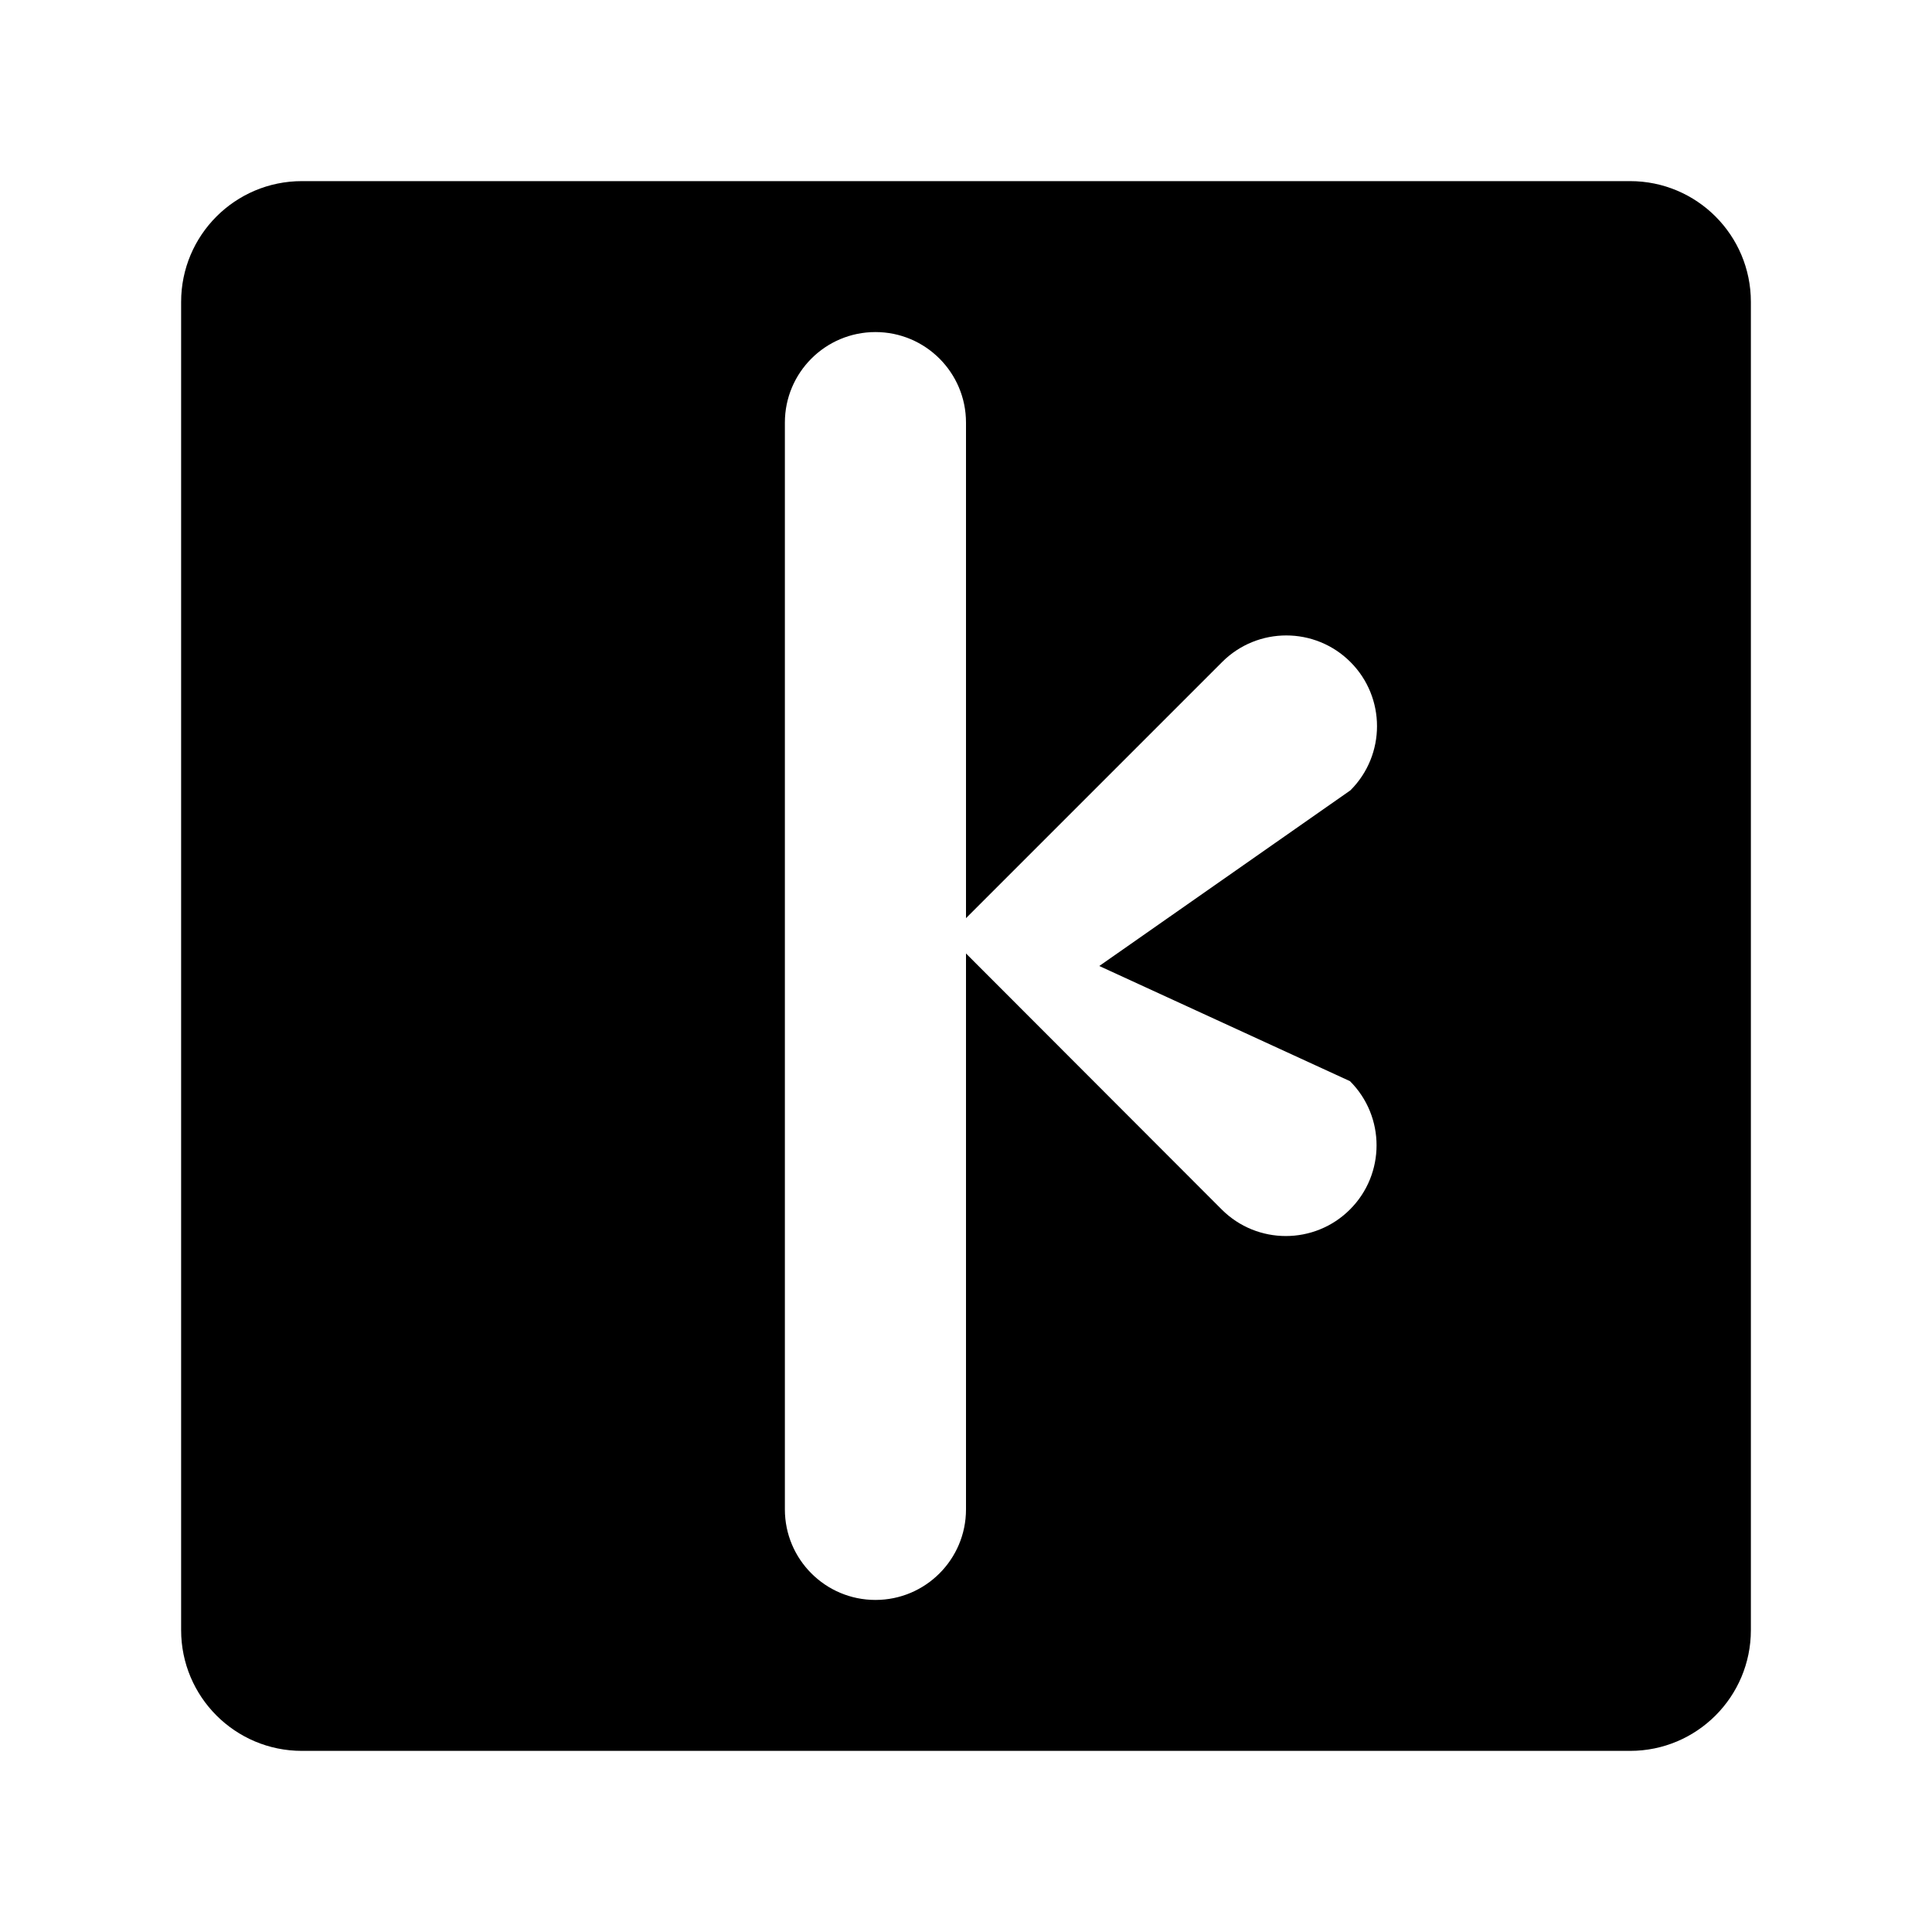
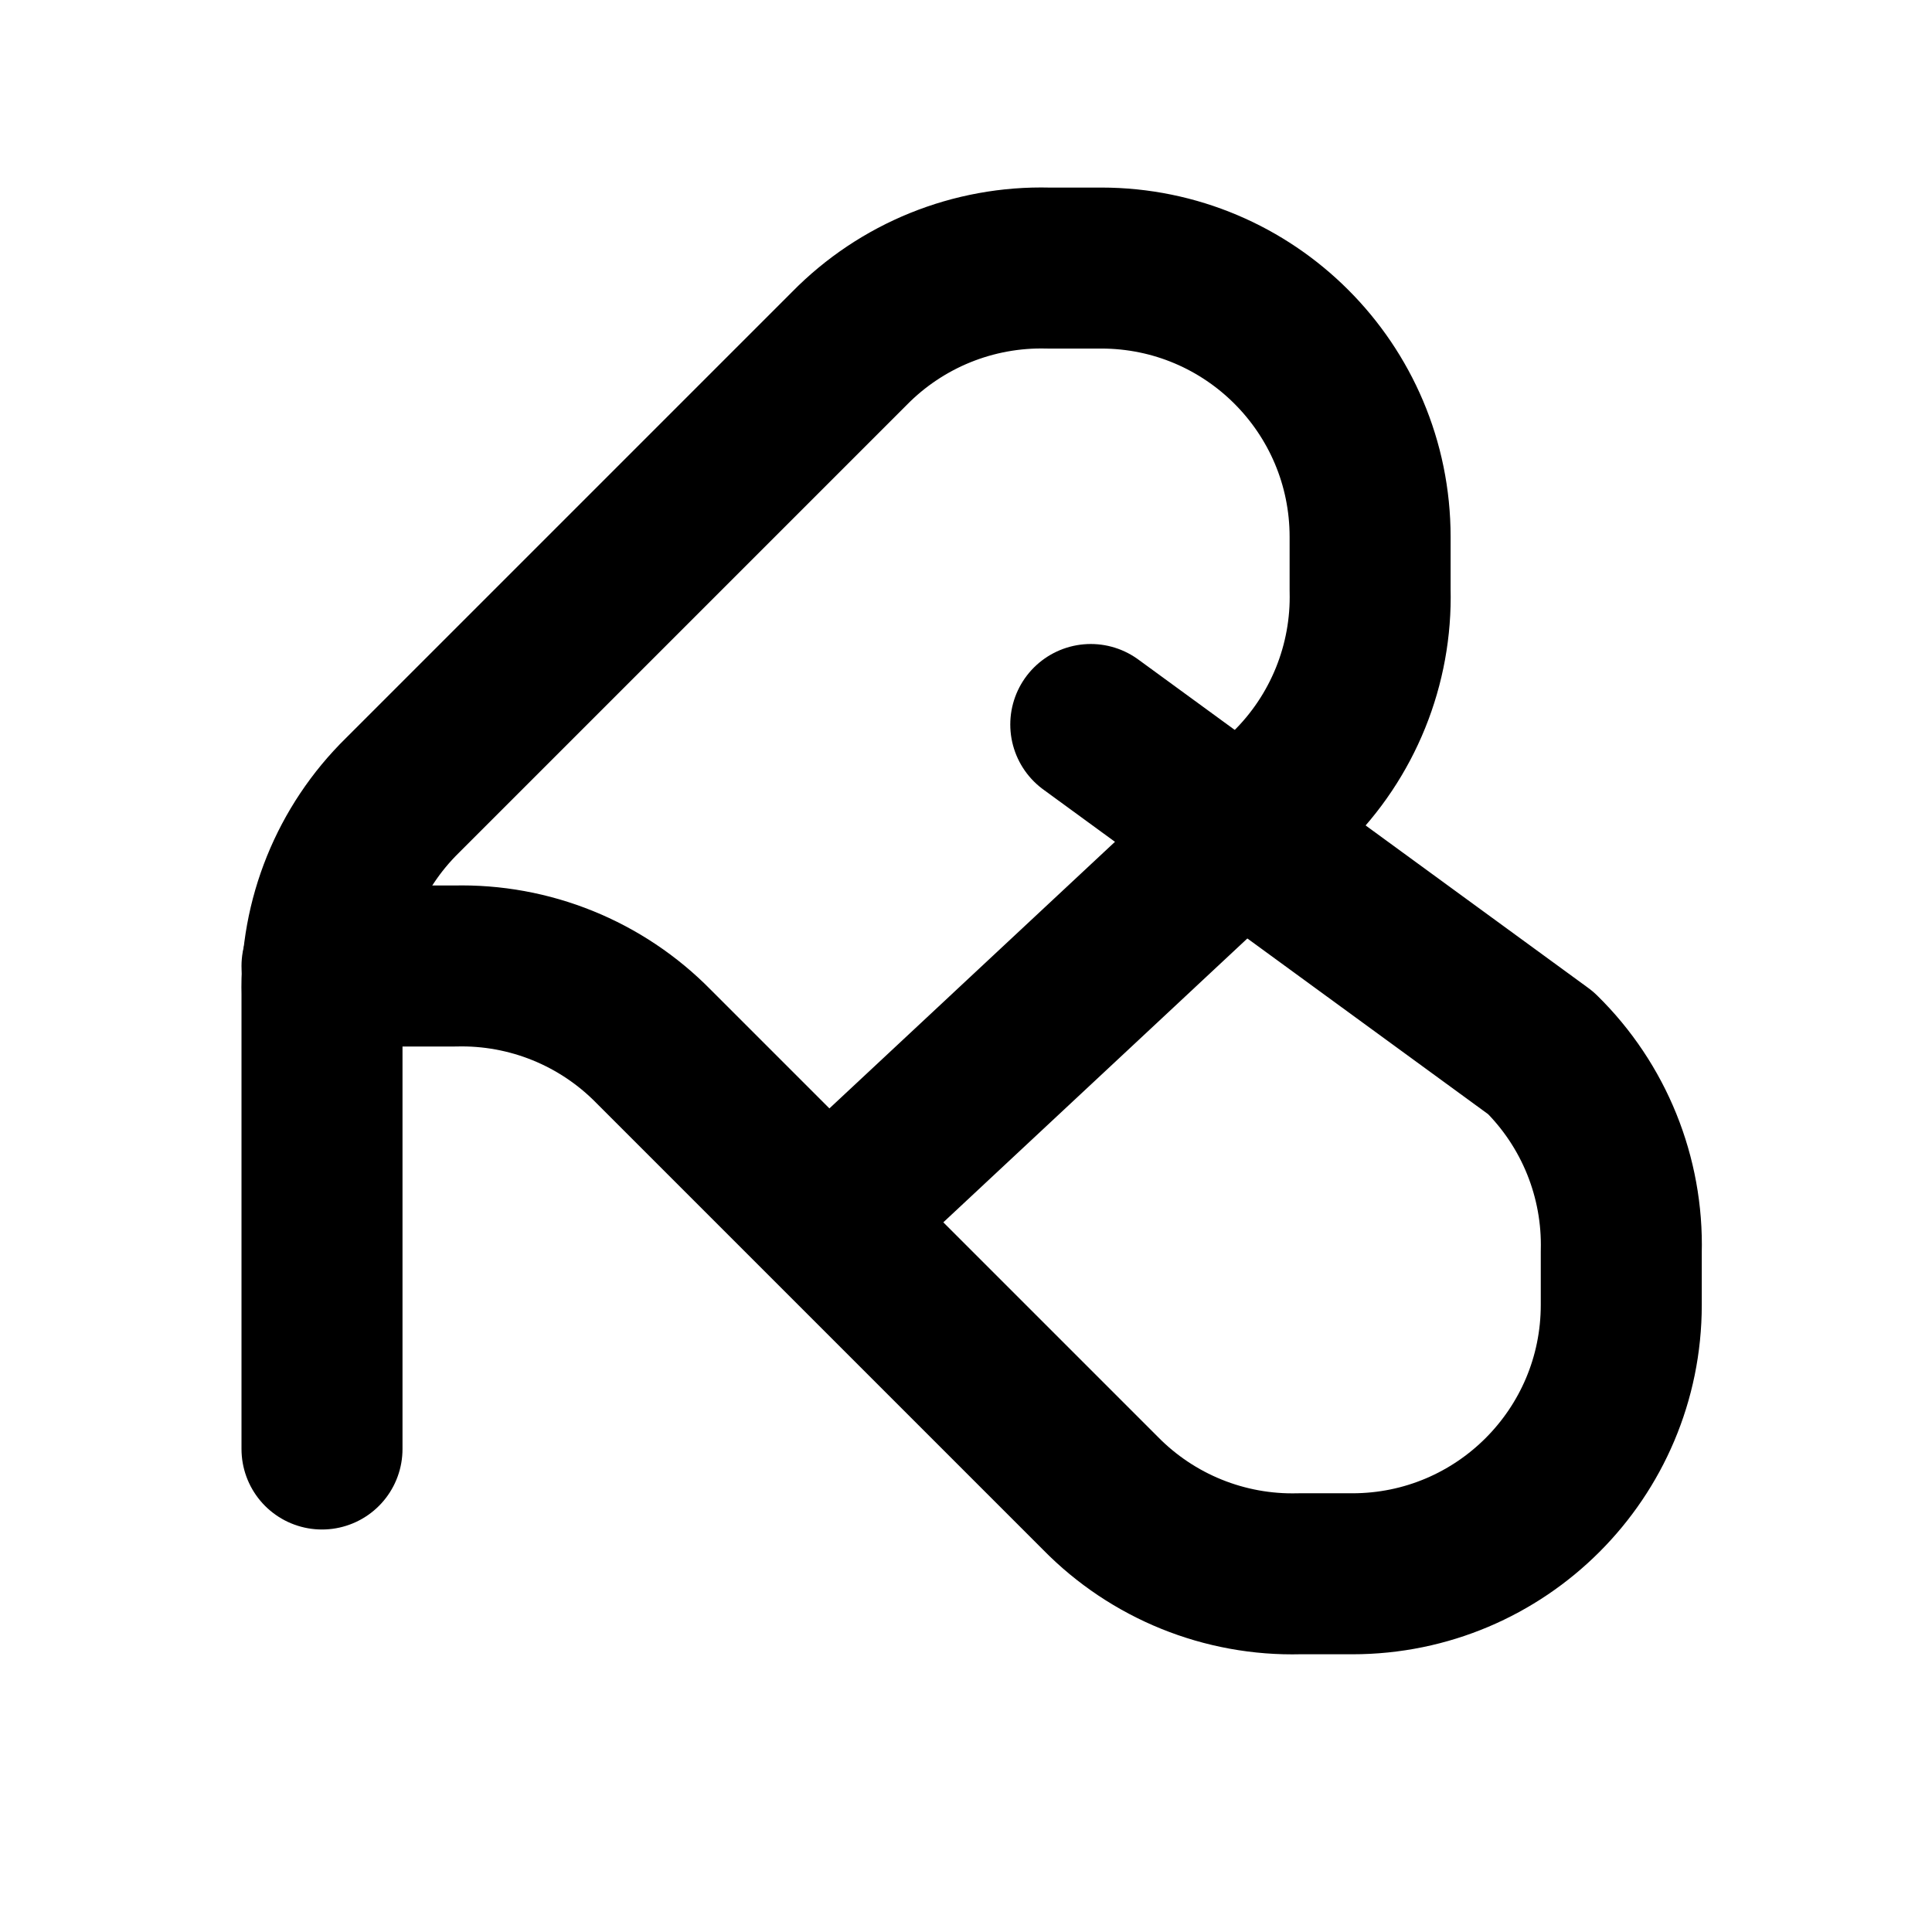
- <svg xmlns="http://www.w3.org/2000/svg" width="256" height="256" viewBox="0 0 256 256">
-   <path fill="currentColor" d="M216 24H40a16 16 0 0 0-16 16v176a16 16 0 0 0 16 16h176a16 16 0 0 0 16-16V40a16 16 0 0 0-16-16m-37.12 119.26a12 12 0 0 1-17 17L128 126.34V200a12 12 0 0 1-24 0V56a12 12 0 0 1 24 0v65.66l33.94-33.94a12 12 0 0 1 17 17L145.66 128Z" />
+ <svg xmlns="http://www.w3.org/2000/svg" width="24" height="24" viewBox="0 0 24 24" fill="none" stroke="currentColor" stroke-width="2" stroke-linecap="round" stroke-linejoin="round">
+   <path d="M4 18v-5.65a3.34 3.34 0 0 1 1-2.47l5.55-5.55a3.34 3.34 0 0 1 2.47-1h.66a3.34 3.34 0 0 1 3.34 3.34v.66a3.34 3.34 0 0 1-1 2.47L10.45 15" />
+   <path d="M4 12h1.65a3.34 3.34 0 0 1 2.47 1l5.55 5.55a3.34 3.34 0 0 0 2.47 1h.66a3.34 3.34 0 0 0 3.34-3.34v-.66a3.34 3.34 0 0 0-1-2.47L13.55 9" />
</svg>
